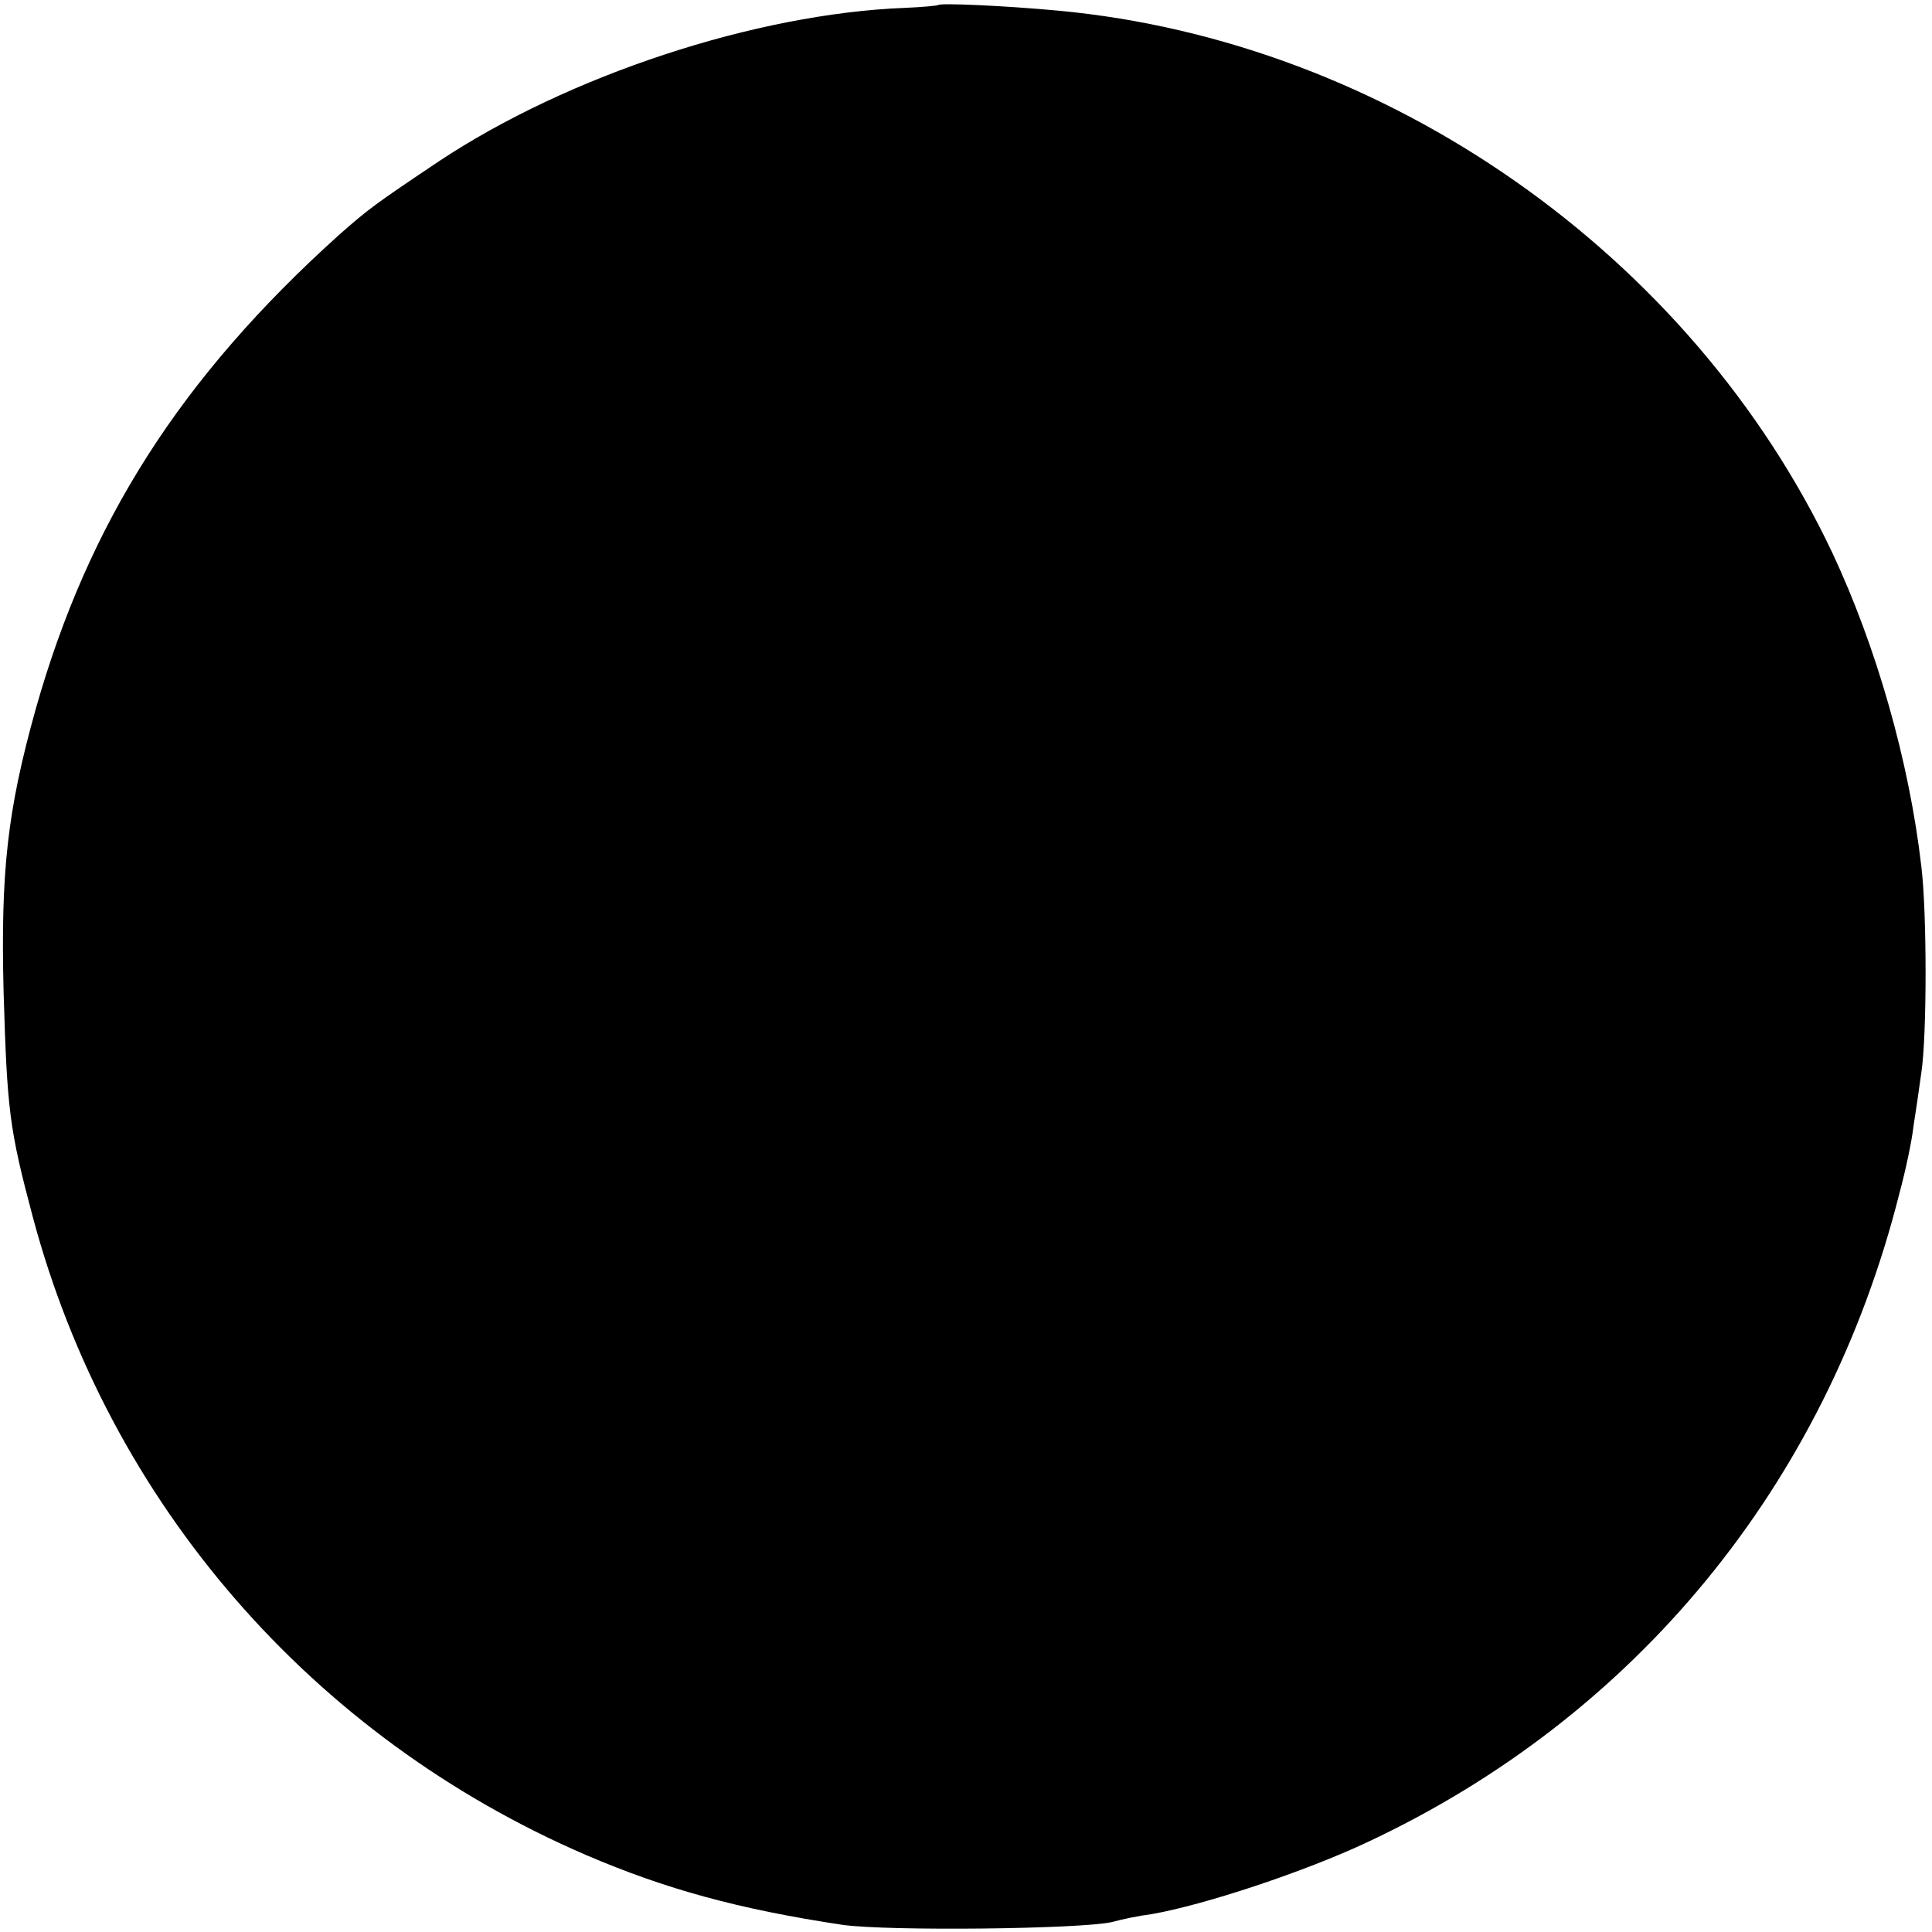
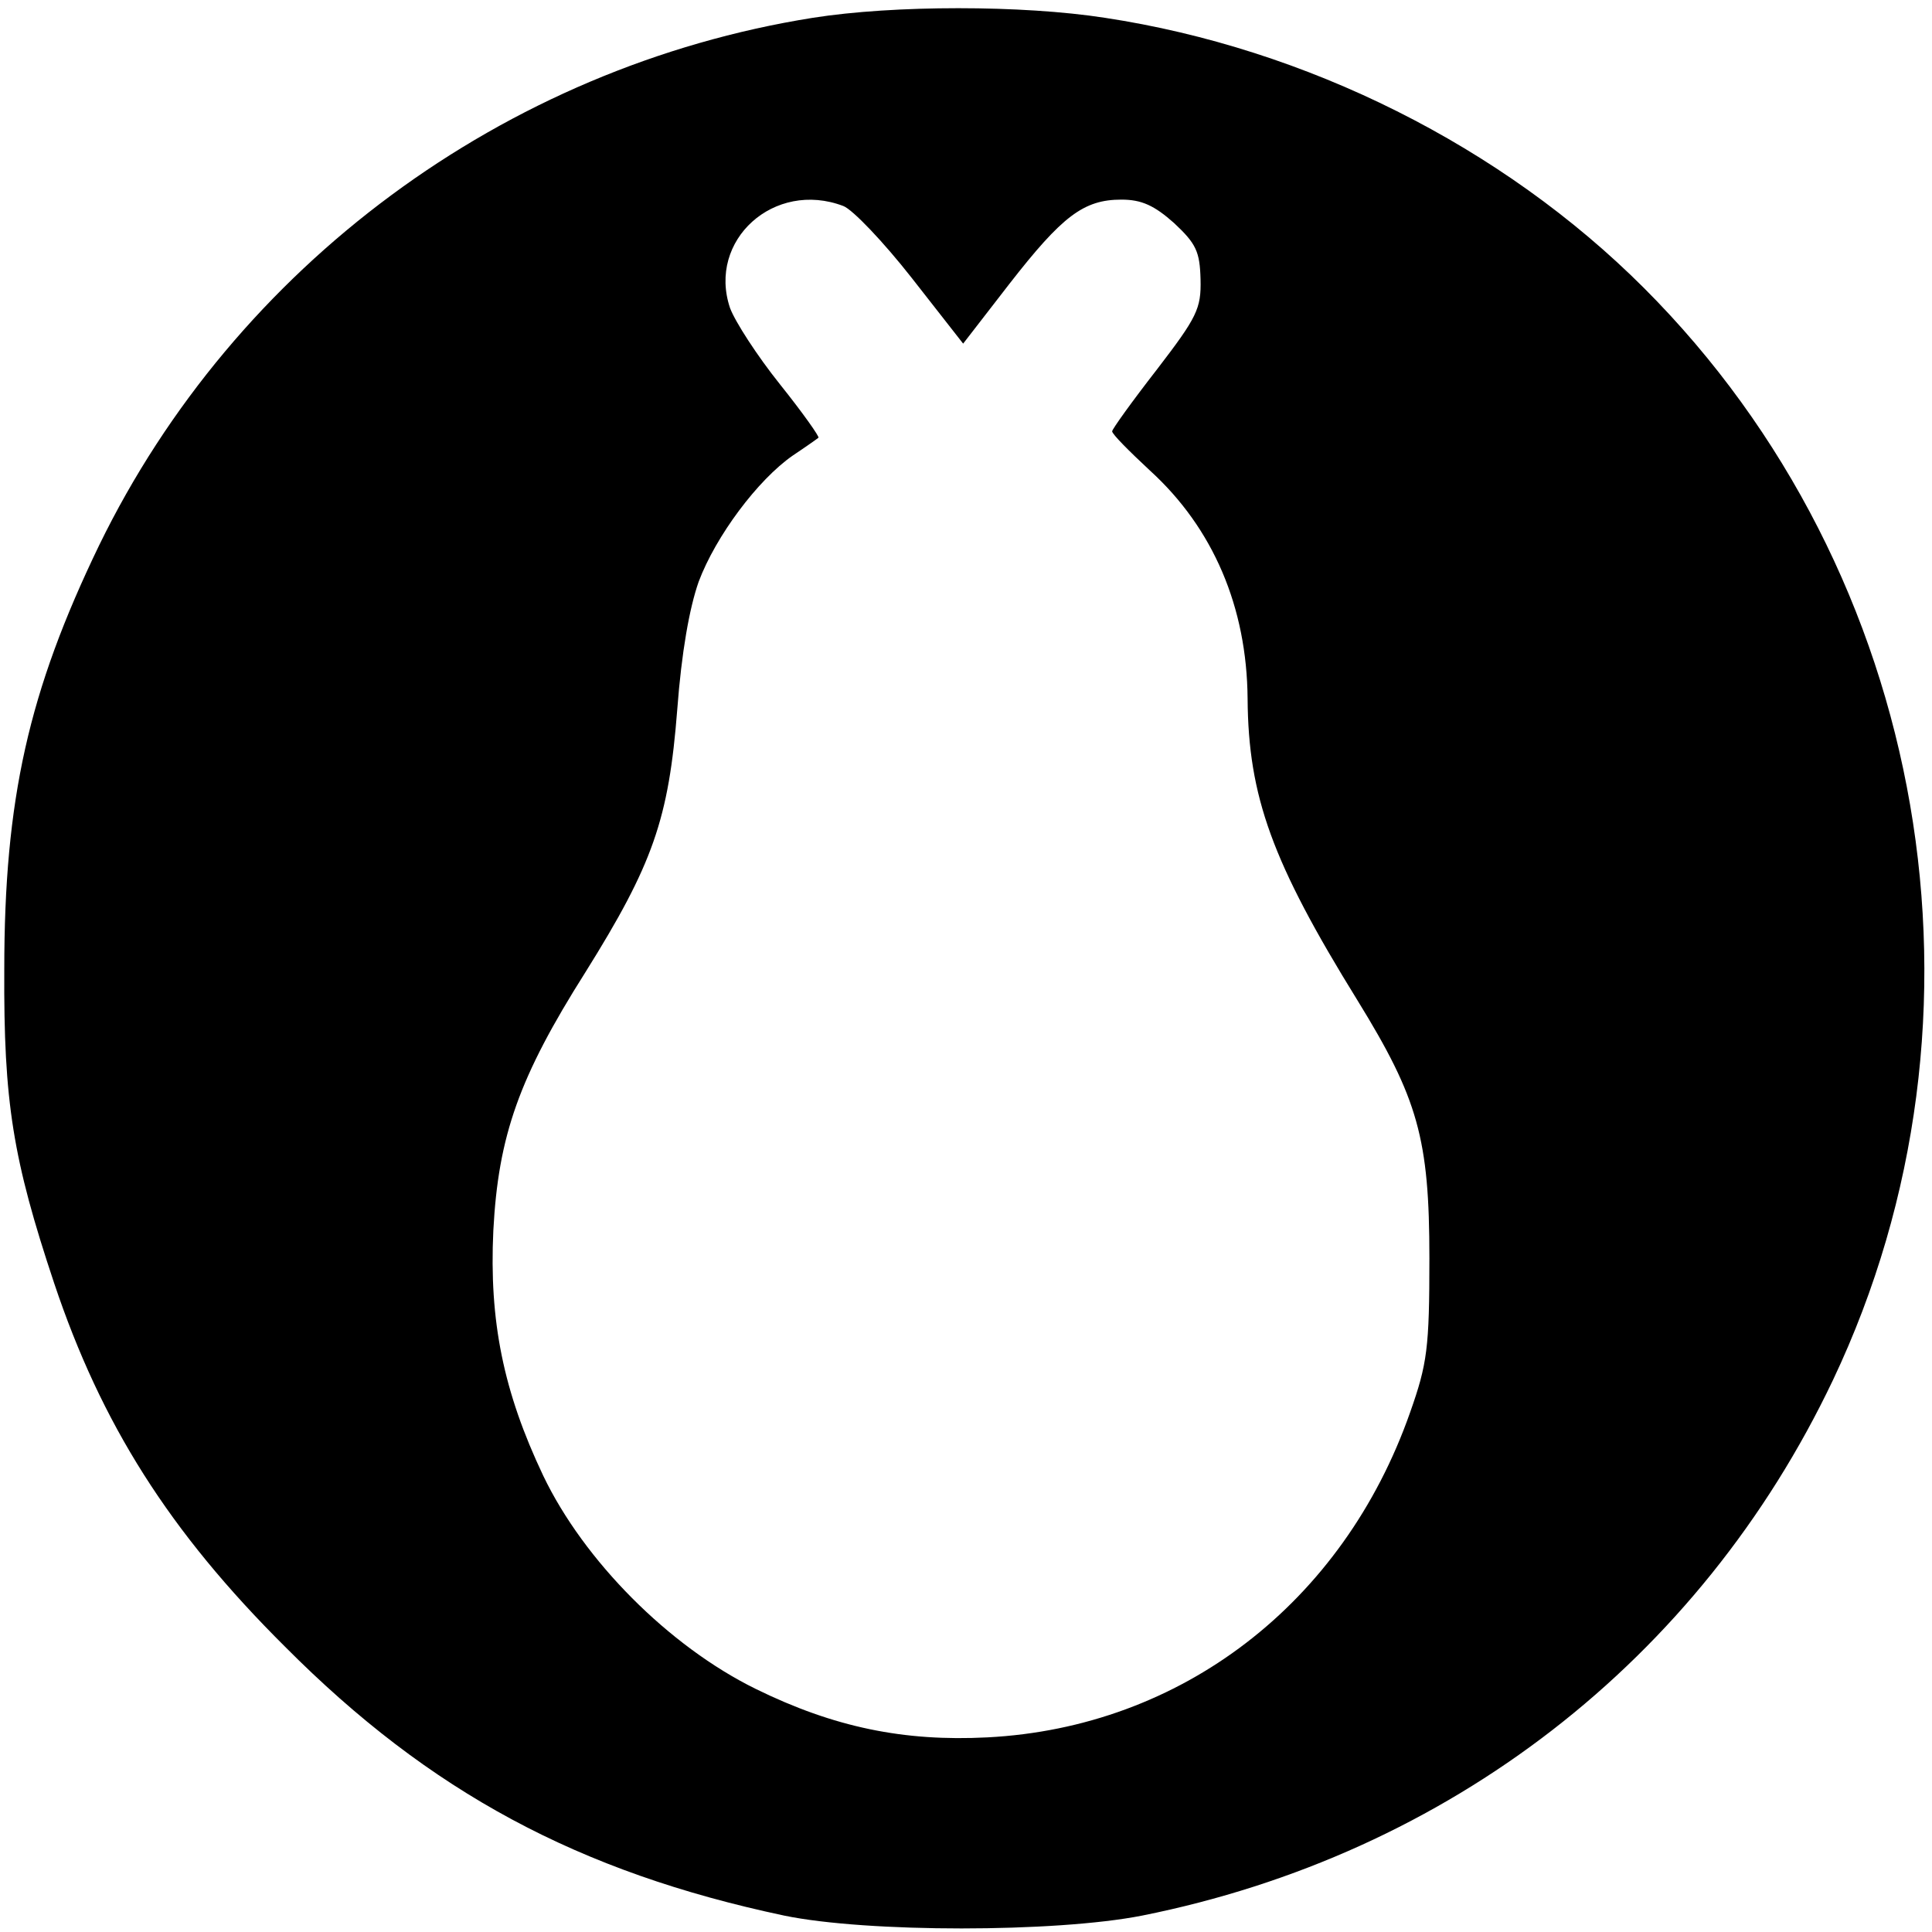
<svg xmlns="http://www.w3.org/2000/svg" version="1.0" width="271pt" height="271pt" viewBox="0 0 271 271" preserveAspectRatio="xMidYMid meet">
  <g transform="translate(0,271) scale(0.1,-0.1)" fill="#000000" stroke="none">
-     <path d="M1316 2703 c-1 -1 -22 -3 -46 -4 -210 -8 -473 -95 -654 -215 -91 -61 -99 -67 -141 -104 -222 -200 -351 -403 -425 -665 -40 -143 -49 -228 -45 -395 5 -168 8 -193 41 -317 107 -401 391 -729 776 -895 112 -48 214 -76 360 -98 65 -9 334 -6 378 4 14 4 39 9 55 11 75 13 216 60 303 101 376 176 643 501 746 909 9 33 18 76 20 95 3 19 8 53 11 75 8 52 8 226 0 290 -17 147 -63 308 -125 440 -198 418 -625 717 -1085 760 -75 7 -165 11 -169 8z" />
+     <path d="M1140 2685 c-433 -69 -810 -348 -1001 -740 -99 -205 -133 -356 -133 -595 -1 -186 12 -266 70 -440 66 -197 161 -348 324 -510 203 -204 412 -316 700 -377 116 -24 380 -24 502 0 430 86 782 358 969 751 242 510 135 1132 -265 1532 -199 199 -473 336 -756 379 -116 18 -296 18 -410 0z m43 -264 c13 -5 56 -50 96 -101 l72 -92 65 84 c74 95 104 118 157 118 28 0 46 -8 74 -33 31 -29 36 -40 37 -79 1 -41 -5 -53 -61 -126 -35 -45 -63 -84 -63 -87 0 -4 24 -28 53 -55 89 -81 136 -192 137 -320 1 -137 34 -229 154 -423 85 -138 101 -194 101 -362 0 -126 -3 -148 -27 -216 -94 -268 -321 -442 -593 -456 -117 -6 -215 14 -325 68 -122 60 -241 180 -298 299 -56 118 -76 217 -70 344 7 133 36 215 129 362 95 152 117 215 129 369 6 80 17 142 30 179 24 64 83 143 132 177 18 12 35 24 36 25 2 1 -22 35 -54 75 -32 40 -63 88 -70 107 -32 95 62 180 159 143z" />
  </g>
</svg>
